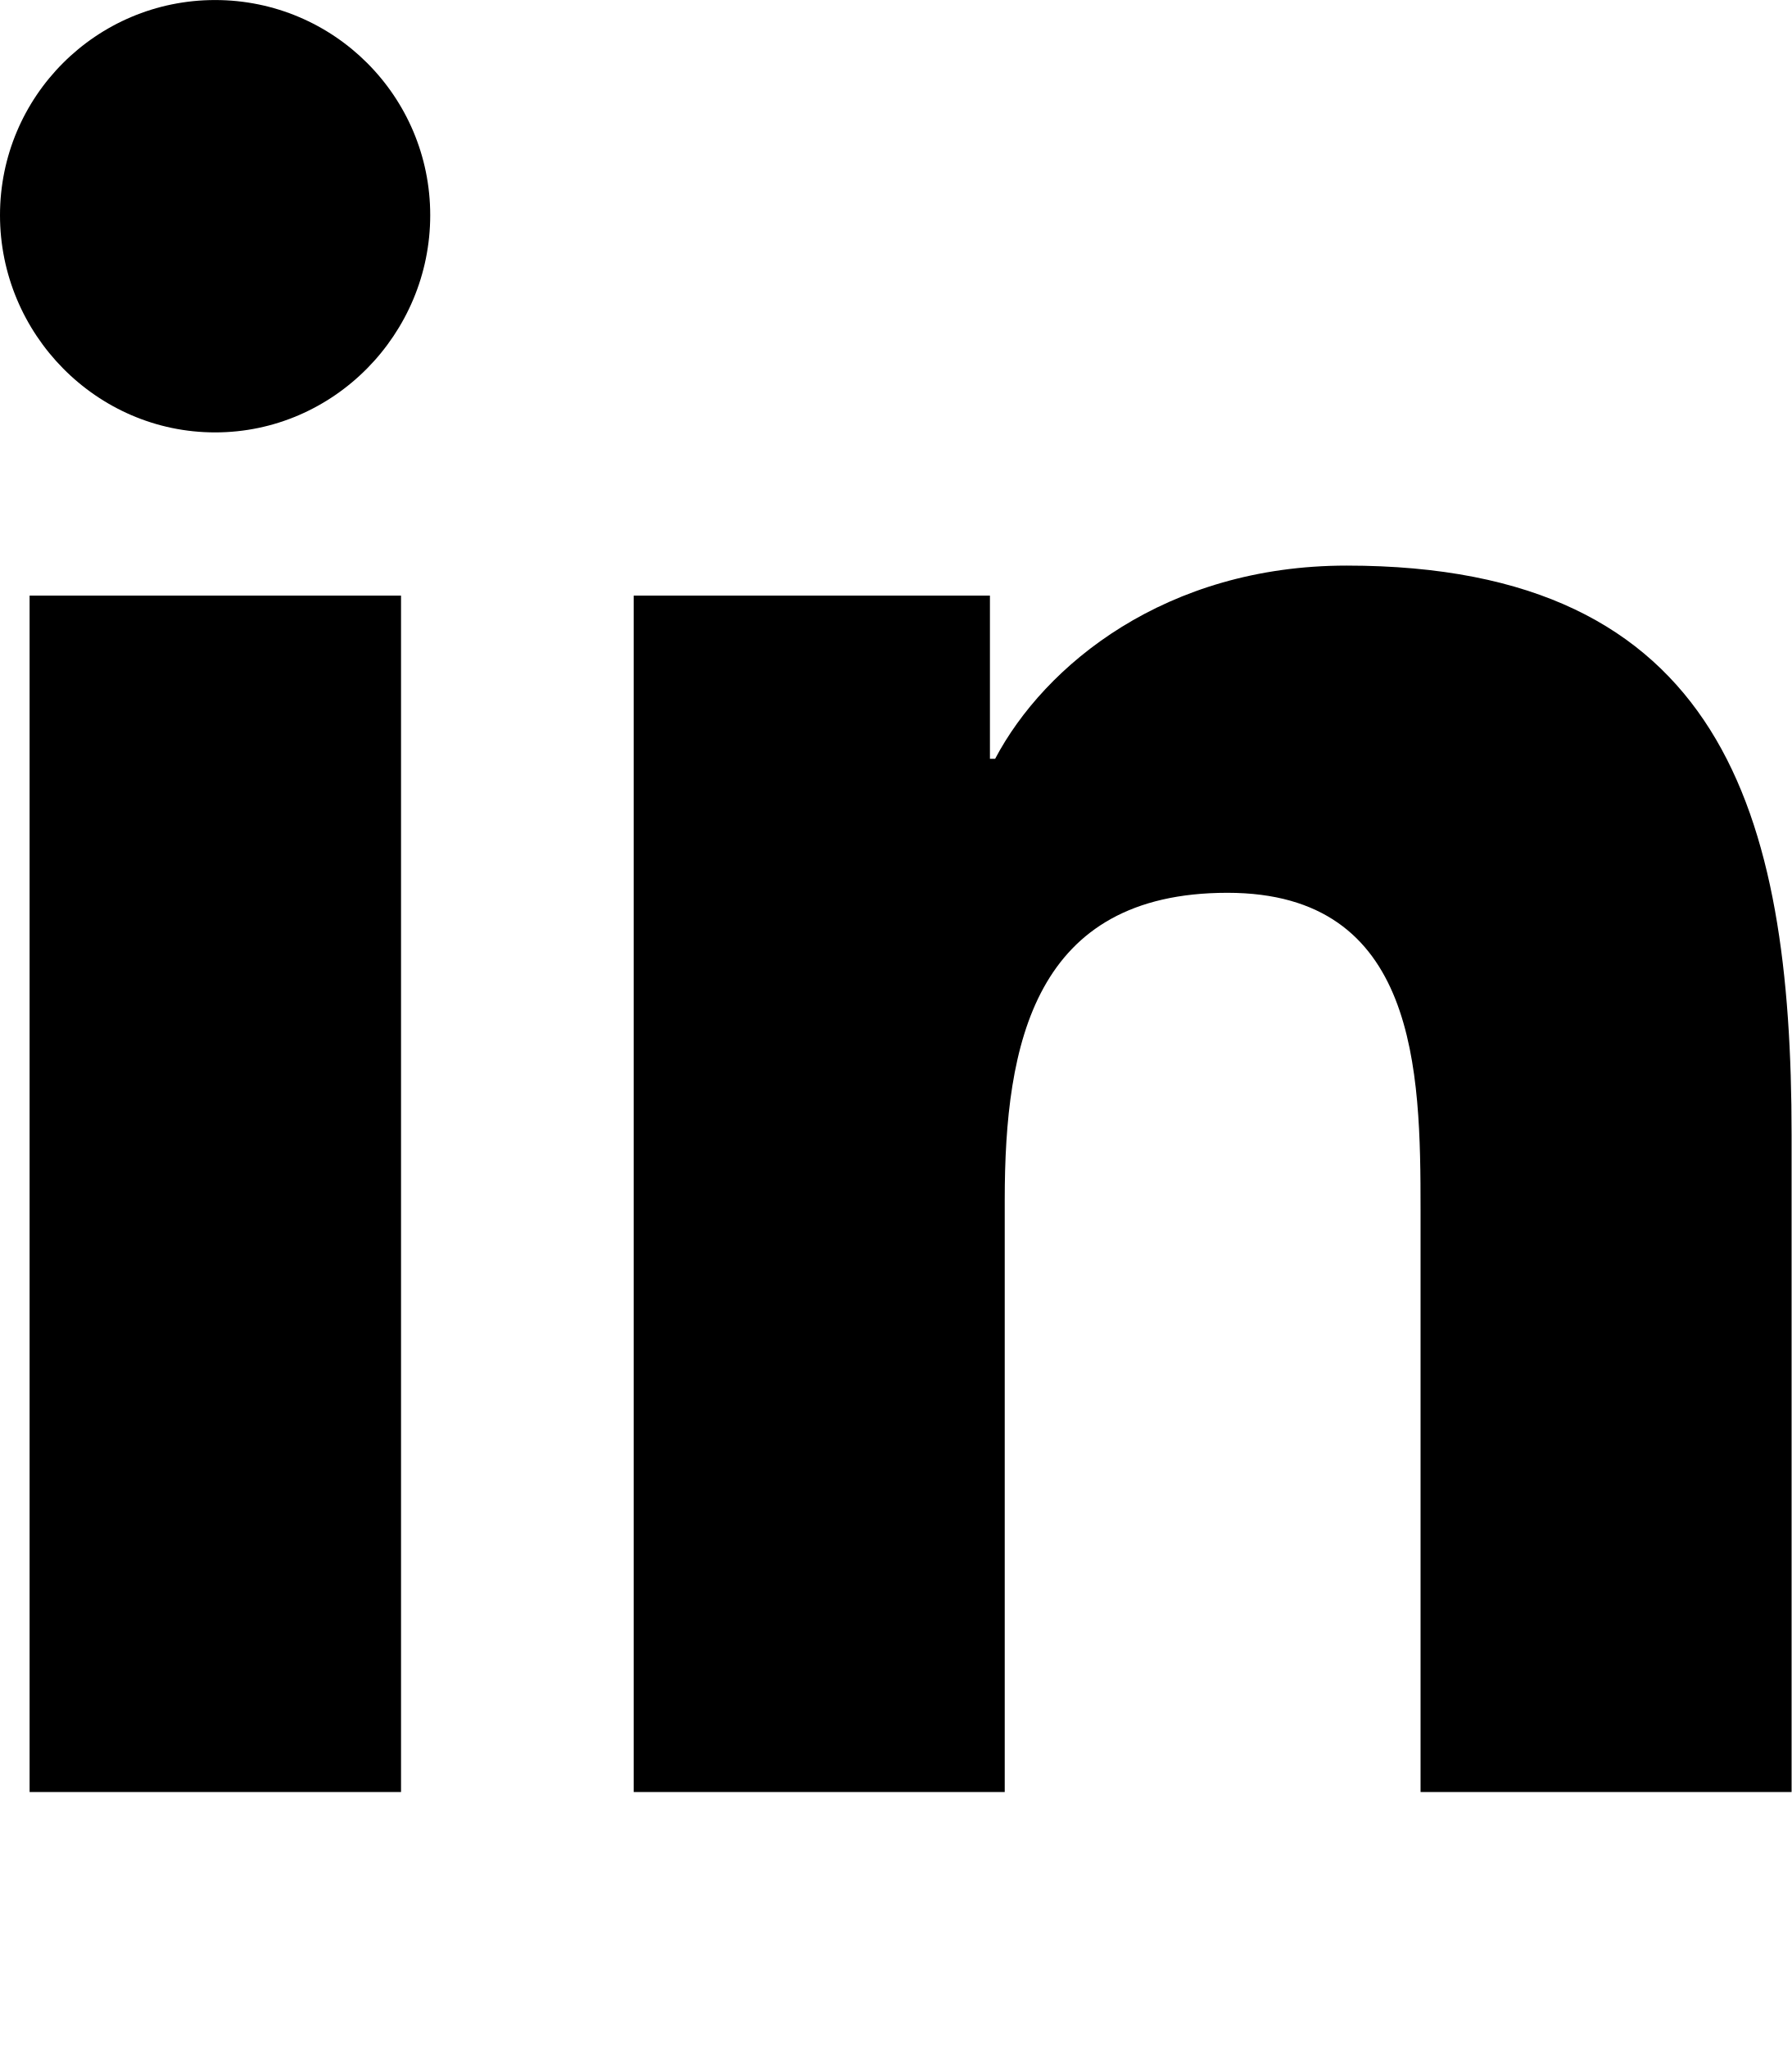
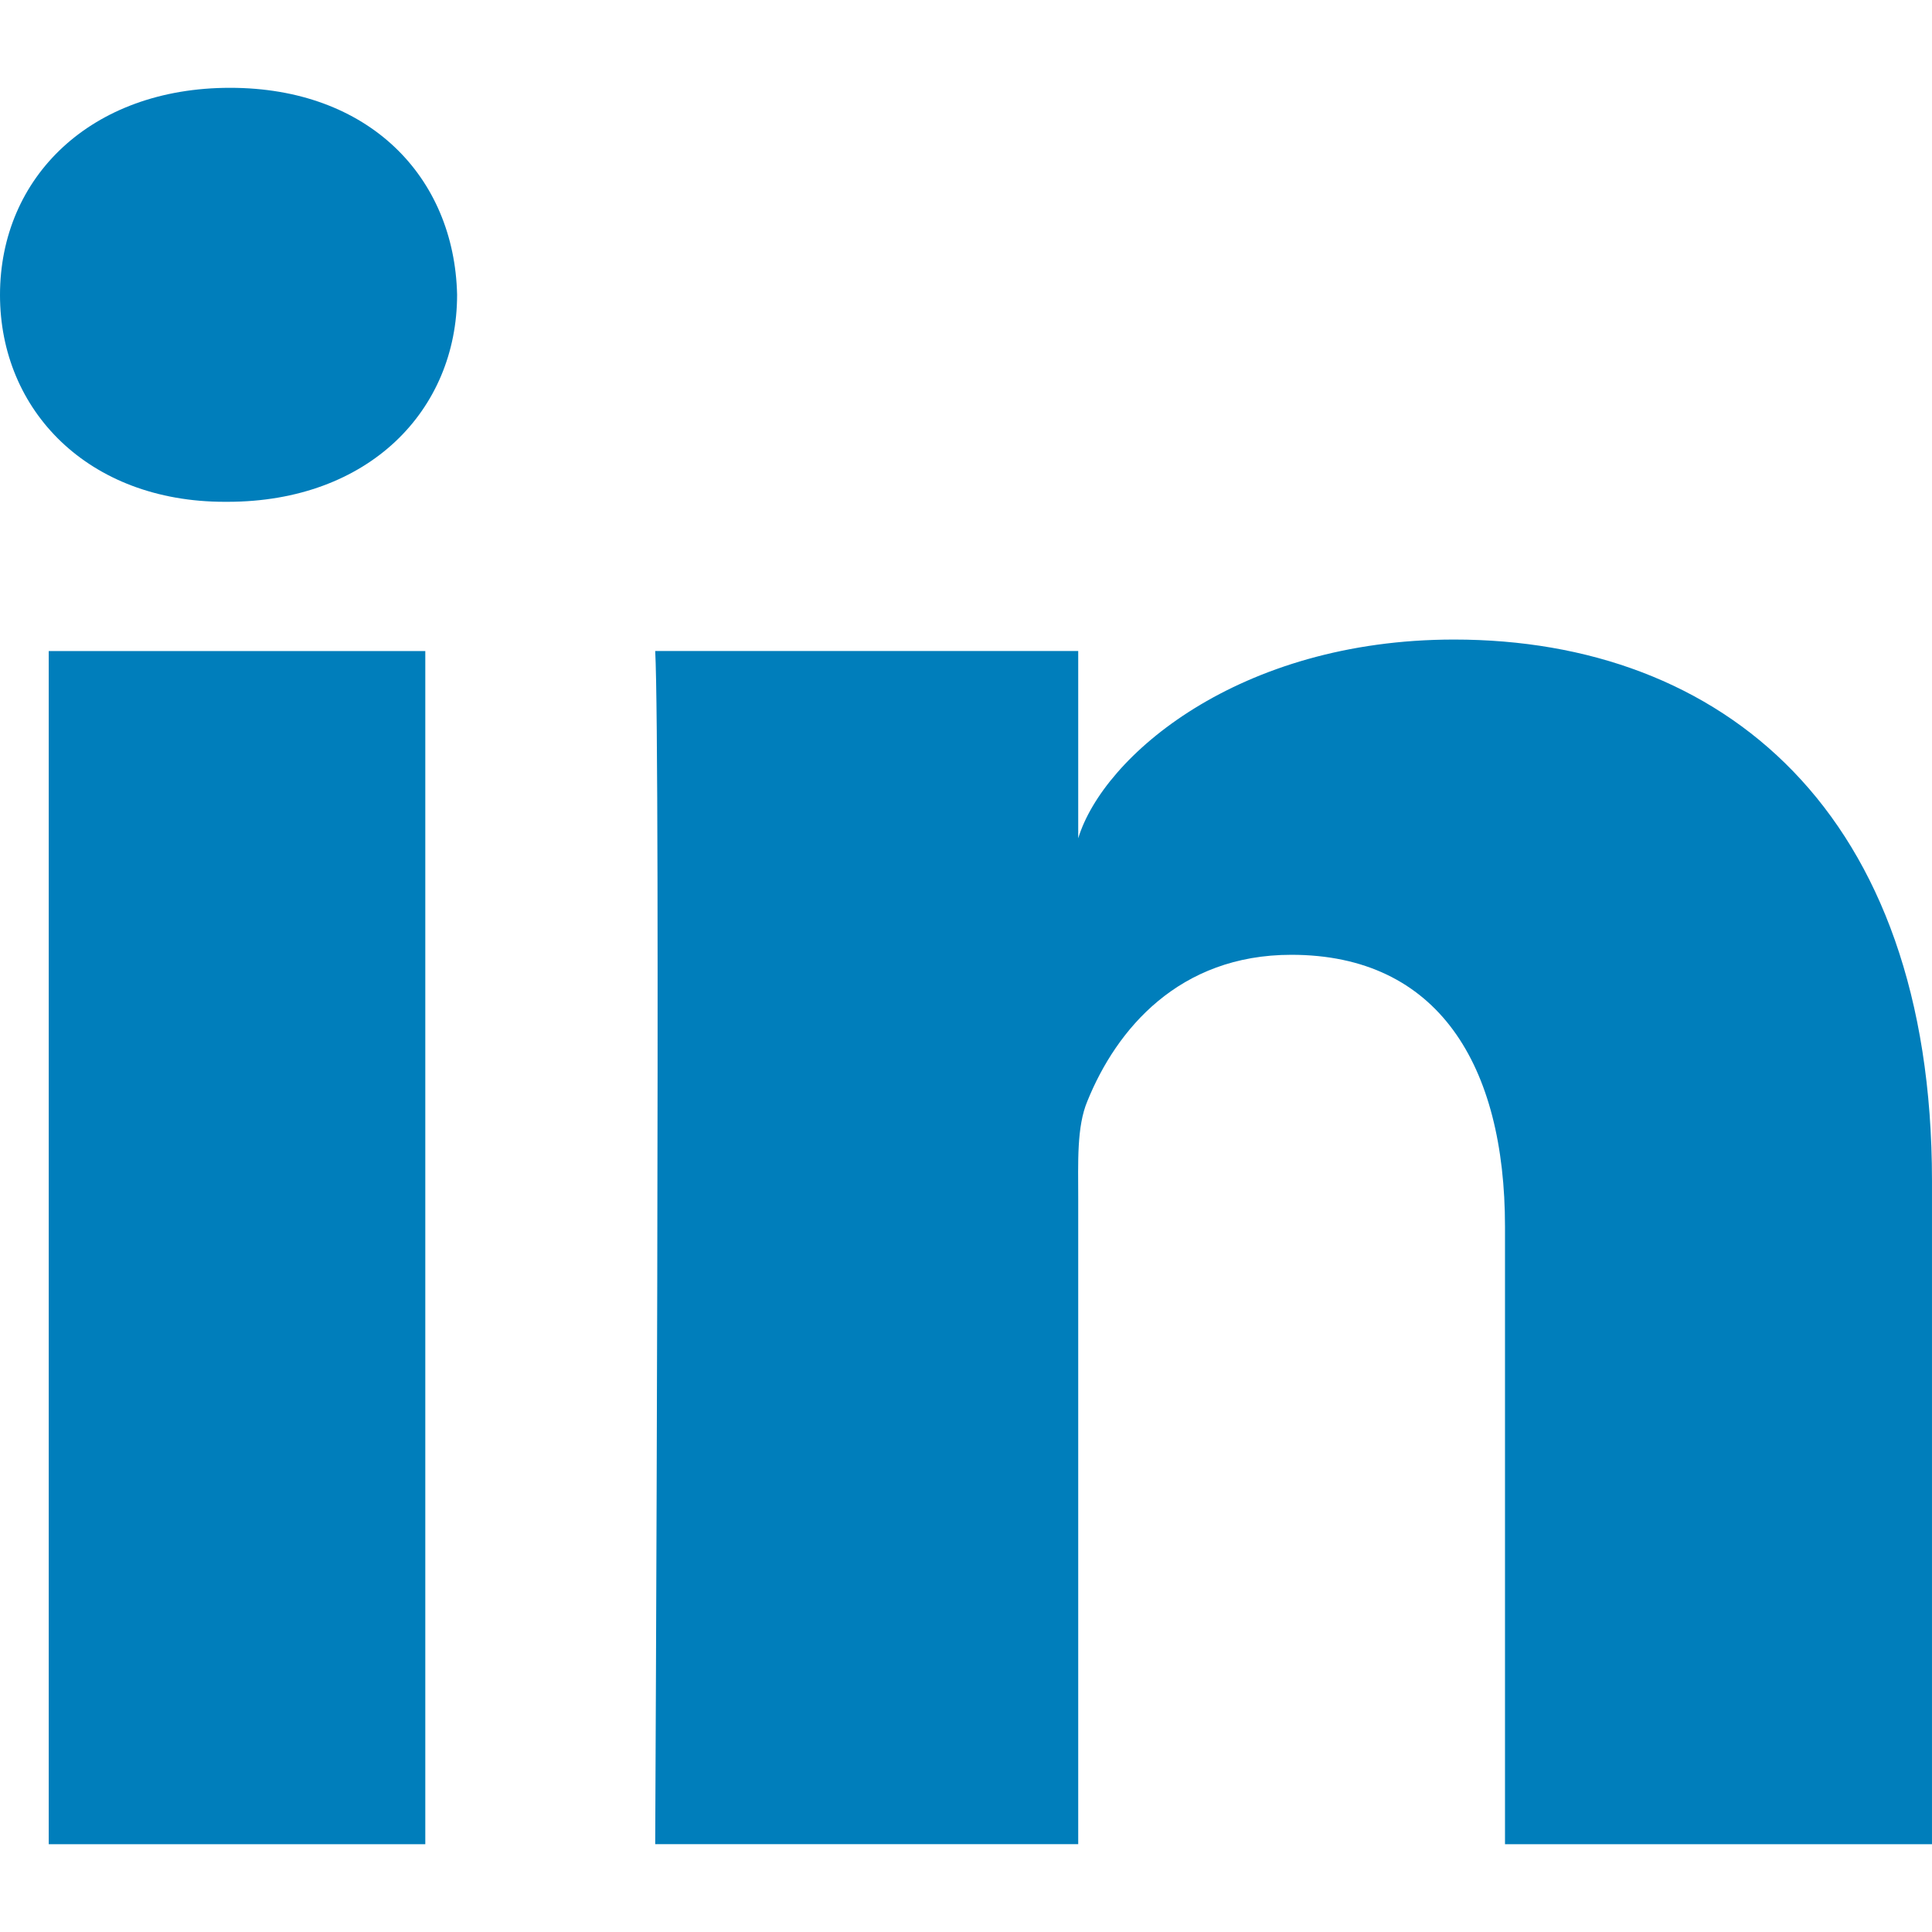
- <svg xmlns="http://www.w3.org/2000/svg" aria-hidden="true" focusable="false" data-prefix="fab" data-icon="linkedin-in" class="svg-inline--fa fa-linkedin-in fa-w-14" role="img" viewBox="0 0 448 512">
-   <path fill="currentColor" d="M100.28 448H7.4V148.9h92.88zM53.79 108.1C24.09 108.1 0 83.5 0 53.8a53.79 53.79 0 0 1 107.58 0c0 29.7-24.1 54.3-53.79 54.3zM447.9 448h-92.68V302.4c0-34.7-.7-79.2-48.29-79.2-48.29 0-55.69 37.7-55.69 76.7V448h-92.78V148.9h89.08v40.8h1.3c12.4-23.5 42.69-48.3 87.88-48.3 94 0 111.28 61.9 111.28 142.3V448z" />
+ <svg xmlns="http://www.w3.org/2000/svg" enable-background="new 0 0 128 128" id="Social_Icons" version="1.1" viewBox="0 0 128 128" xml:space="preserve">
+   <g id="_x34__stroke">
+     <g id="LinkedIn">
+       <rect clip-rule="evenodd" fill="none" fill-rule="evenodd" height="128" width="128" />
+       <path clip-rule="evenodd" d="M3.229,43.133h24.948v79.049H3.229V43.133z     M15.067,33.246h-0.181C5.855,33.246,0,27.203,0,19.543C0,11.734,6.028,5.818,15.24,5.818c9.204,0,14.864,5.901,15.044,13.703    C30.284,27.18,24.444,33.246,15.067,33.246z M128,122.182H99.71V81.275c0-10.707-4.425-18.017-14.156-18.017    c-7.443,0-11.582,4.933-13.509,9.686c-0.722,1.706-0.61,4.083-0.61,6.46v42.777H43.409c0,0,0.361-72.462,0-79.049h28.026v12.406    c1.656-5.424,10.611-13.166,24.903-13.166c17.731,0,31.661,11.37,31.661,35.855V122.182z" fill="#007EBB" fill-rule="evenodd" id="LinkedIn_1_" />
+     </g>
+   </g>
</svg>
